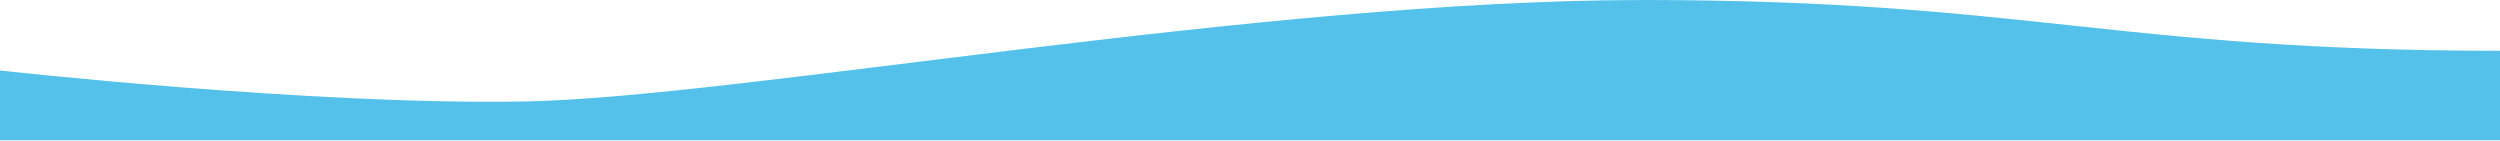
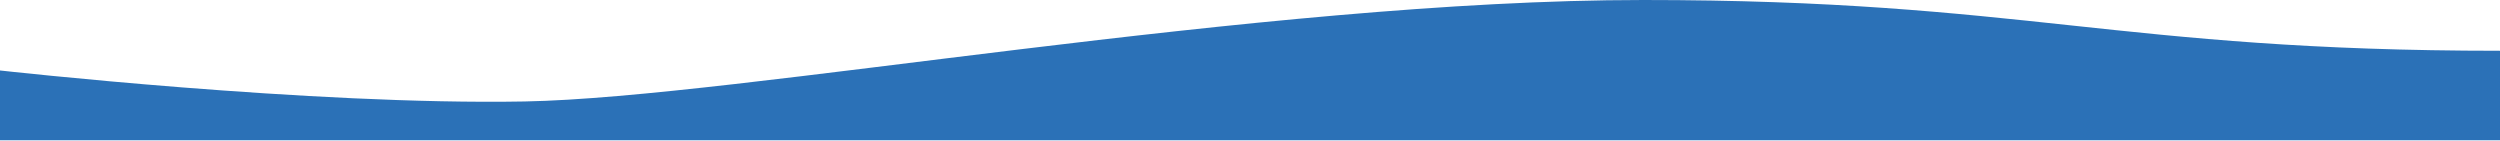
- <svg xmlns="http://www.w3.org/2000/svg" id="a" width="1920" height="107.7" viewBox="0 0 1920 107.7">
-   <path id="b" d="m0,54.12s239.46,26.8,402.84,23.81S968.64,0,1262.05,0s362.85,38.99,657.95,38.99v68.72H0" fill="#54c1ea" stroke-width="0" />
+ <svg xmlns="http://www.w3.org/2000/svg" id="a" width="1920" height="107.71" viewBox="0 0 1920 107.71">
+   <path id="b" d="m0,54.12s239.46,26.8,402.84,23.81C566.22,74.94,968.64,0,1262.05,0s362.85,38.99,657.95,38.99v68.72H0" fill="#2b71b7" stroke-width="0" />
</svg>
